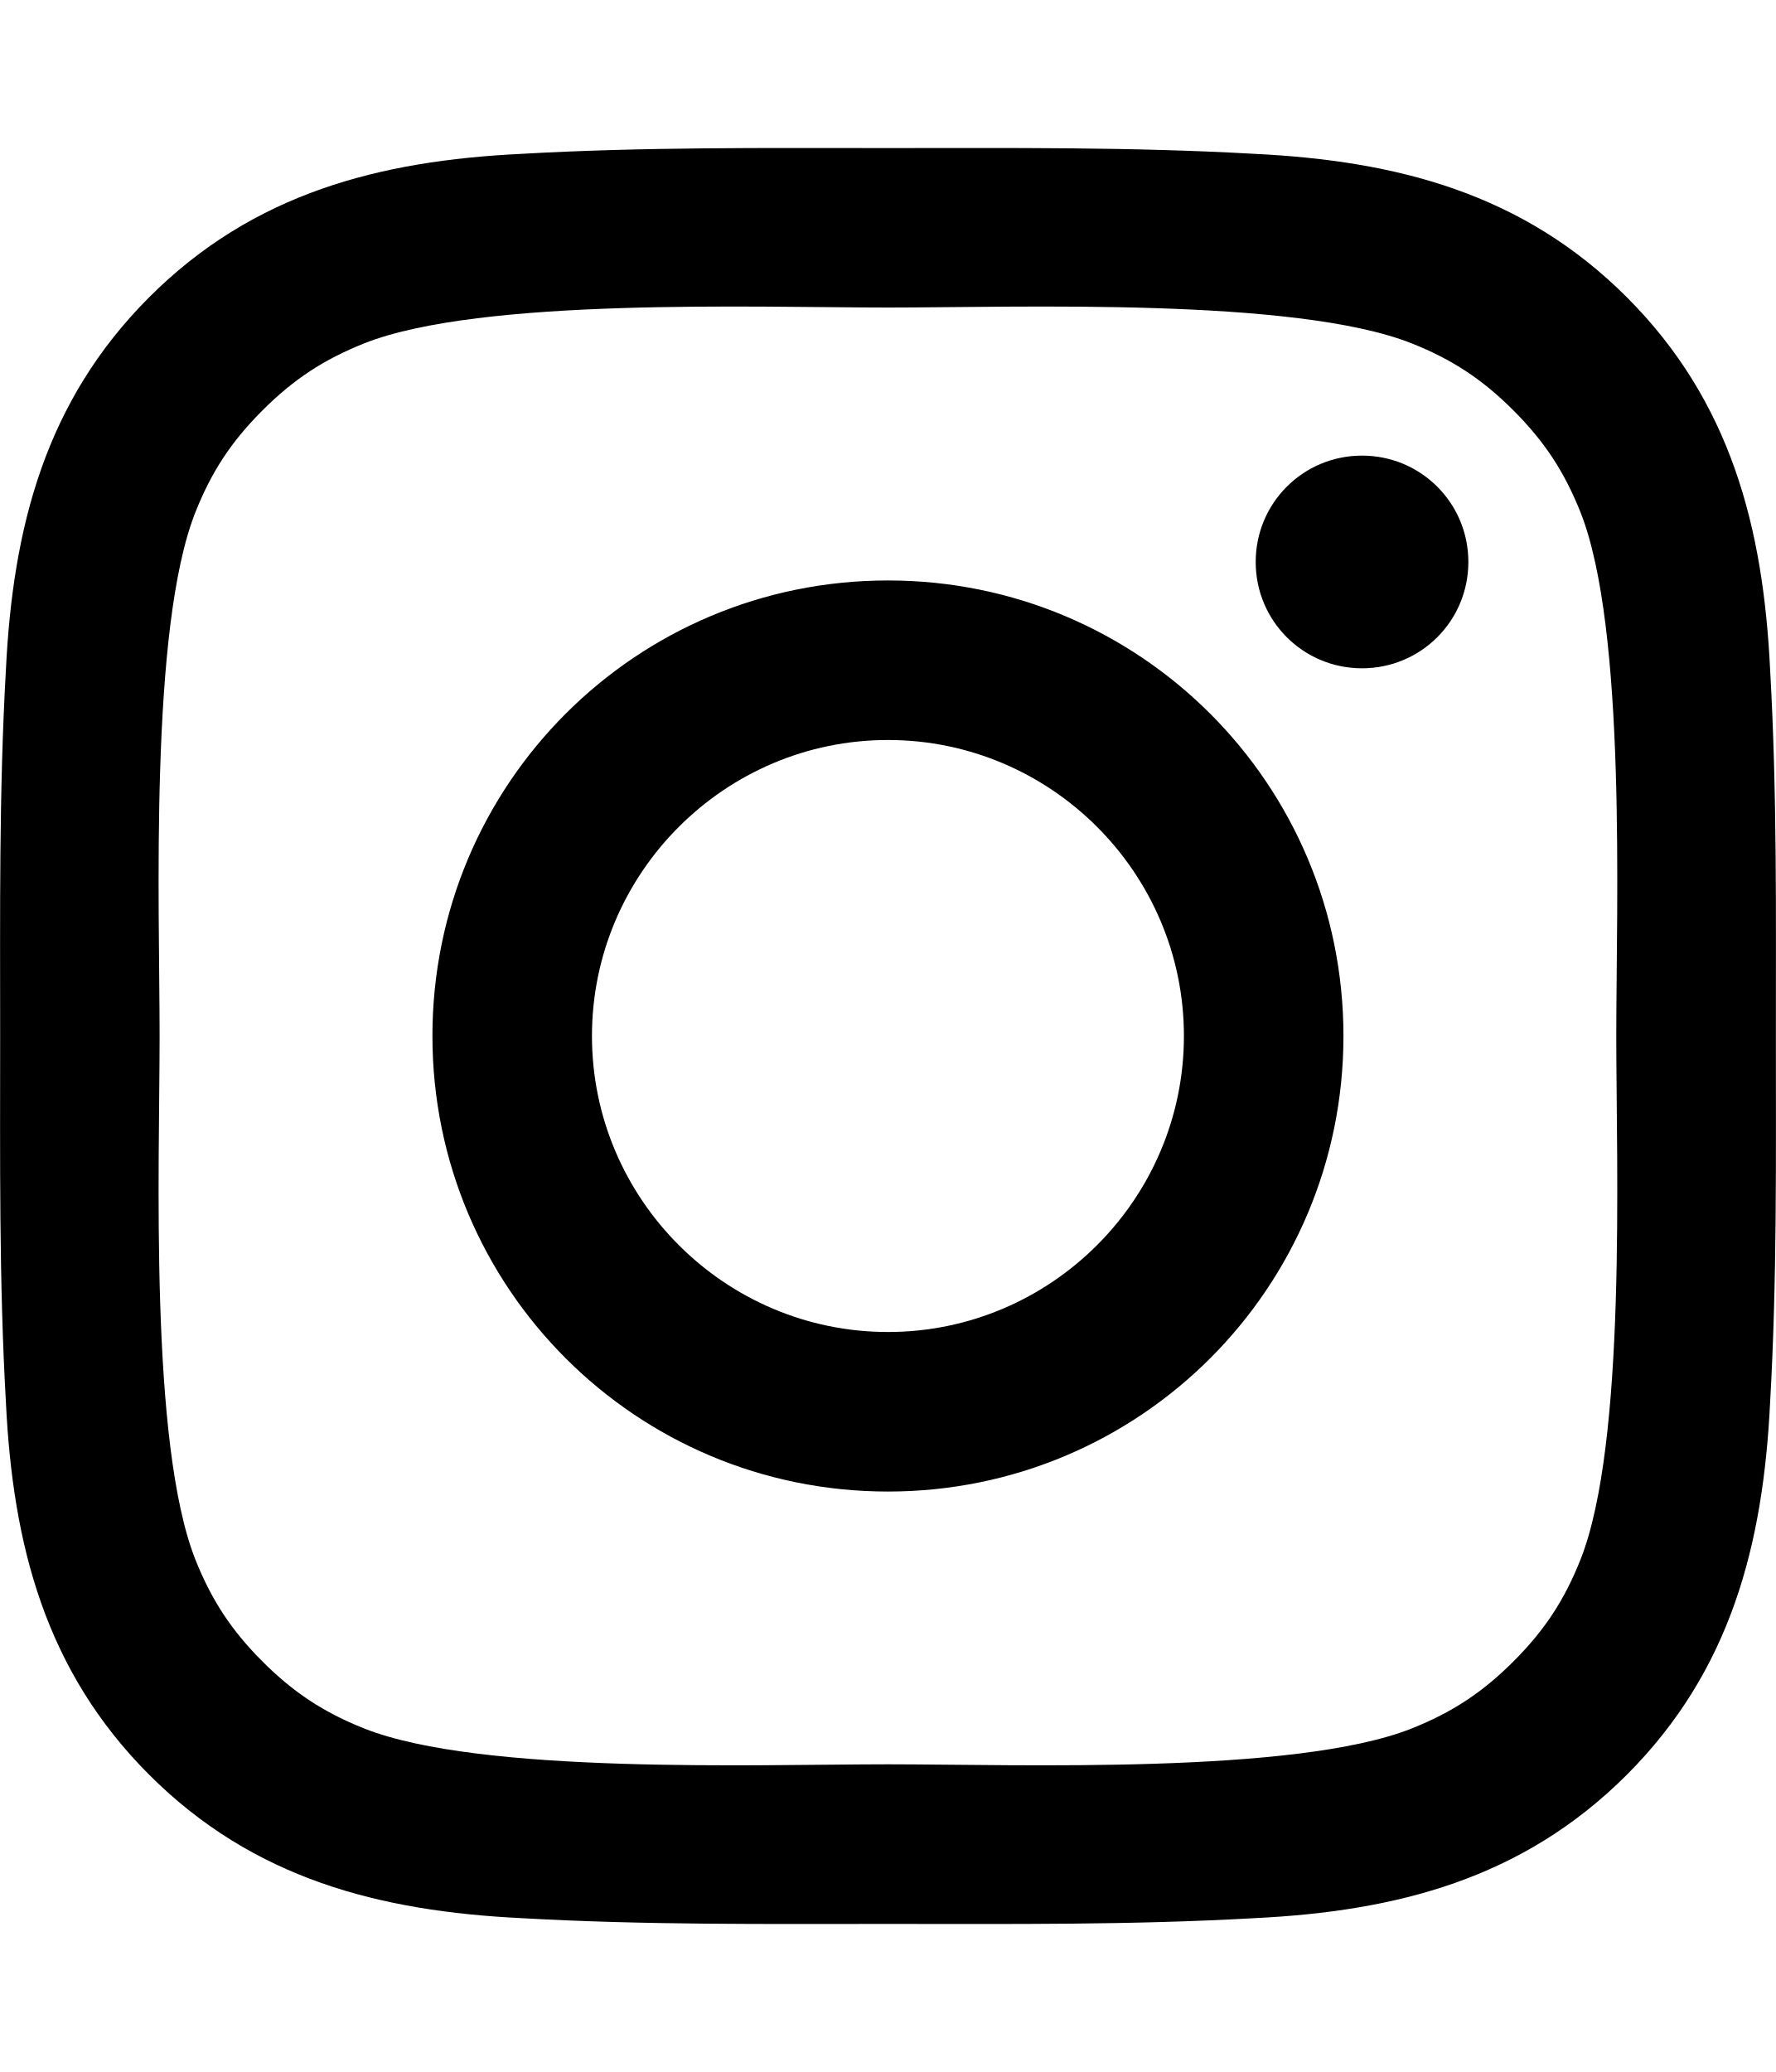
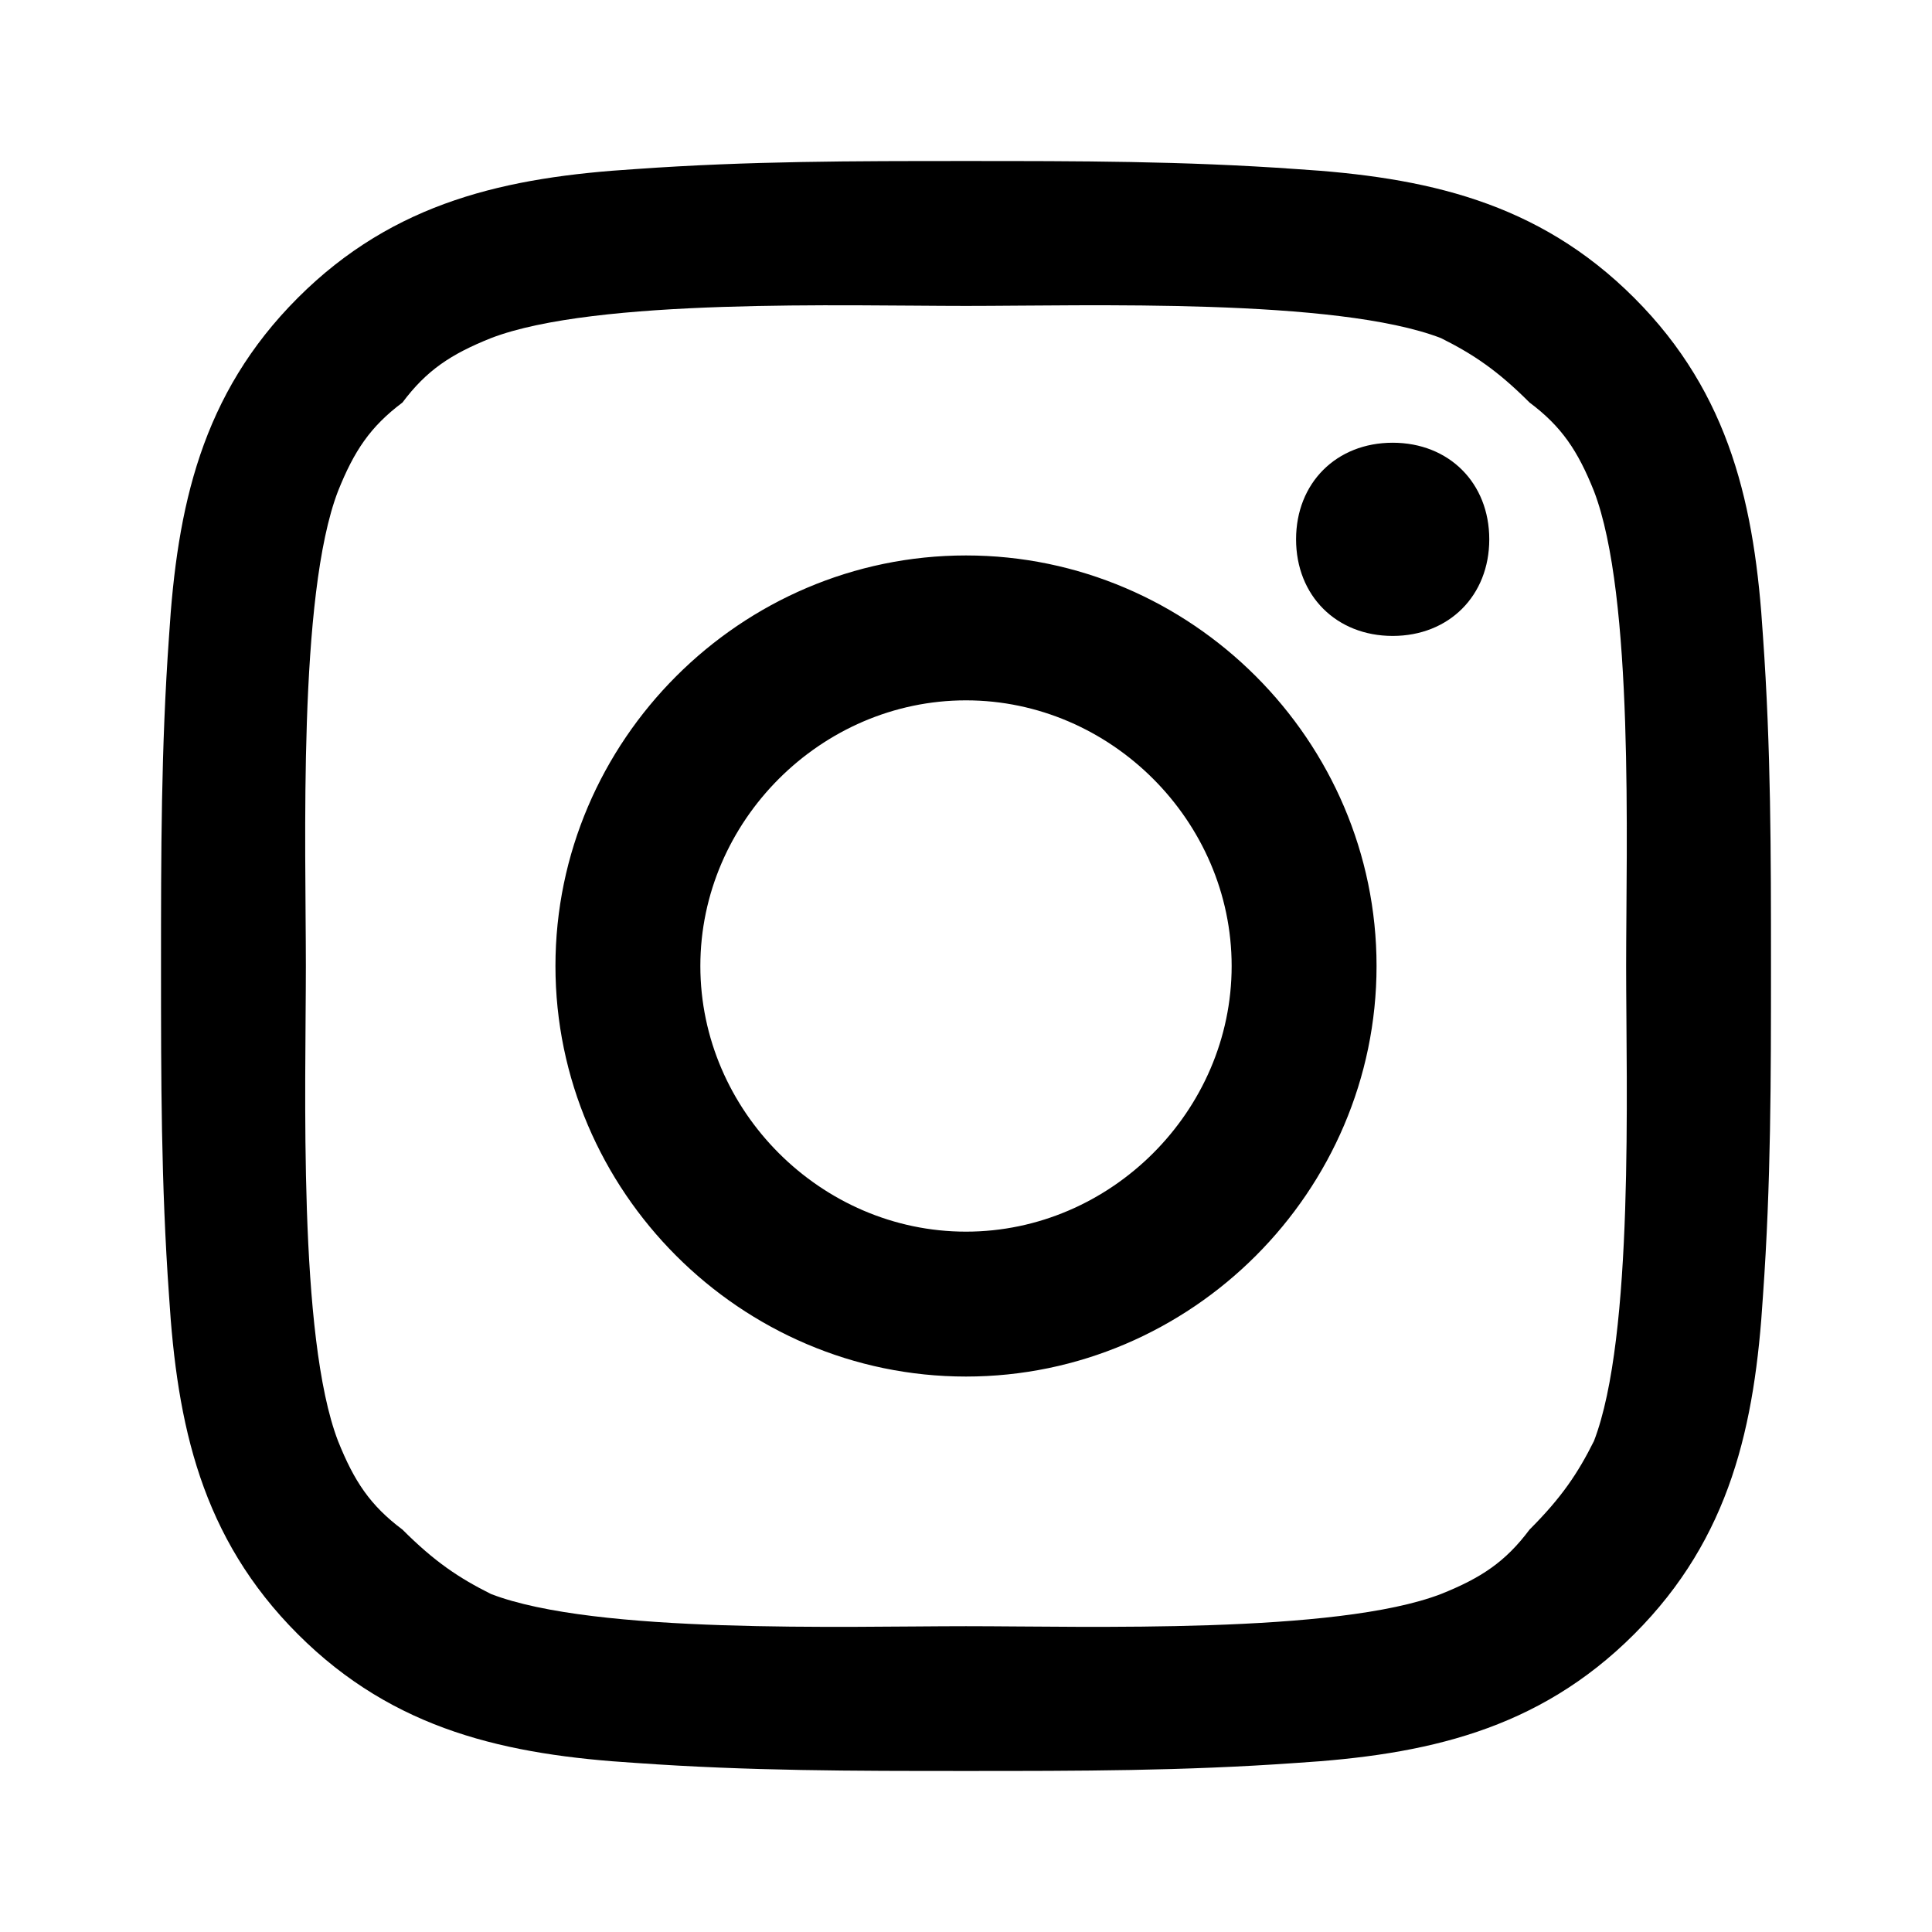
- <svg xmlns="http://www.w3.org/2000/svg" version="1.1" width="24" height="28" viewBox="0 0 24 28">
-   <path d="M16 14c0-2.203-1.797-4-4-4s-4 1.797-4 4 1.797 4 4 4 4-1.797 4-4zM18.156 14c0 3.406-2.75 6.156-6.156 6.156s-6.156-2.75-6.156-6.156 2.75-6.156 6.156-6.156 6.156 2.75 6.156 6.156zM19.844 7.594c0 0.797-0.641 1.437-1.437 1.437s-1.437-0.641-1.437-1.437 0.641-1.437 1.437-1.437 1.437 0.641 1.437 1.437zM12 4.156c-1.75 0-5.5-0.141-7.078 0.484-0.547 0.219-0.953 0.484-1.375 0.906s-0.688 0.828-0.906 1.375c-0.625 1.578-0.484 5.328-0.484 7.078s-0.141 5.5 0.484 7.078c0.219 0.547 0.484 0.953 0.906 1.375s0.828 0.688 1.375 0.906c1.578 0.625 5.328 0.484 7.078 0.484s5.5 0.141 7.078-0.484c0.547-0.219 0.953-0.484 1.375-0.906s0.688-0.828 0.906-1.375c0.625-1.578 0.484-5.328 0.484-7.078s0.141-5.5-0.484-7.078c-0.219-0.547-0.484-0.953-0.906-1.375s-0.828-0.688-1.375-0.906c-1.578-0.625-5.328-0.484-7.078-0.484zM24 14c0 1.656 0.016 3.297-0.078 4.953-0.094 1.922-0.531 3.625-1.937 5.031s-3.109 1.844-5.031 1.937c-1.656 0.094-3.297 0.078-4.953 0.078s-3.297 0.016-4.953-0.078c-1.922-0.094-3.625-0.531-5.031-1.937s-1.844-3.109-1.937-5.031c-0.094-1.656-0.078-3.297-0.078-4.953s-0.016-3.297 0.078-4.953c0.094-1.922 0.531-3.625 1.937-5.031s3.109-1.844 5.031-1.937c1.656-0.094 3.297-0.078 4.953-0.078s3.297-0.016 4.953 0.078c1.922 0.094 3.625 0.531 5.031 1.937s1.844 3.109 1.937 5.031c0.094 1.656 0.078 3.297 0.078 4.953z" />
+ <svg xmlns="http://www.w3.org/2000/svg" version="1.1" width="32" height="32" viewBox="0 0 32 32">
+   <path d="M20.4 16c0-2.4-2-4.4-4.4-4.4s-4.4 2-4.4 4.4 2 4.4 4.4 4.4 4.4-2 4.4-4.4zM22.8 16c0 3.733-3.067 6.8-6.8 6.8s-6.8-3.067-6.8-6.8 3.067-6.8 6.8-6.8 6.8 3.067 6.8 6.8zM24.667 8.933c0 0.933-0.667 1.6-1.6 1.6s-1.6-0.667-1.6-1.6 0.667-1.6 1.6-1.6 1.6 0.667 1.6 1.6zM16 5.067c-2 0-6.133-0.133-7.867 0.533-0.667 0.267-1.067 0.533-1.467 1.067-0.533 0.4-0.8 0.8-1.067 1.467-0.667 1.733-0.533 5.867-0.533 7.867s-0.133 6.133 0.533 7.867c0.267 0.667 0.533 1.067 1.067 1.467 0.533 0.533 0.933 0.8 1.467 1.067 1.733 0.667 5.867 0.533 7.867 0.533s6.133 0.133 7.867-0.533c0.667-0.267 1.067-0.533 1.467-1.067 0.533-0.533 0.8-0.933 1.067-1.467 0.667-1.733 0.533-5.867 0.533-7.867s0.133-6.133-0.533-7.867c-0.267-0.667-0.533-1.067-1.067-1.467-0.533-0.533-0.933-0.8-1.467-1.067-1.733-0.667-5.867-0.533-7.867-0.533zM29.333 16c0 1.867 0 3.6-0.133 5.467-0.133 2.133-0.533 4-2.133 5.6s-3.467 2-5.6 2.133c-1.867 0.133-3.6 0.133-5.467 0.133s-3.6 0-5.467-0.133c-2.133-0.133-4-0.533-5.6-2.133s-2-3.467-2.133-5.6c-0.133-1.867-0.133-3.6-0.133-5.467s0-3.6 0.133-5.467c0.133-2.133 0.533-4 2.133-5.6s3.467-2 5.6-2.133c1.867-0.133 3.6-0.133 5.467-0.133s3.6 0 5.467 0.133c2.133 0.133 4 0.533 5.6 2.133s2 3.467 2.133 5.6c0.133 1.867 0.133 3.6 0.133 5.467z" />
</svg>
